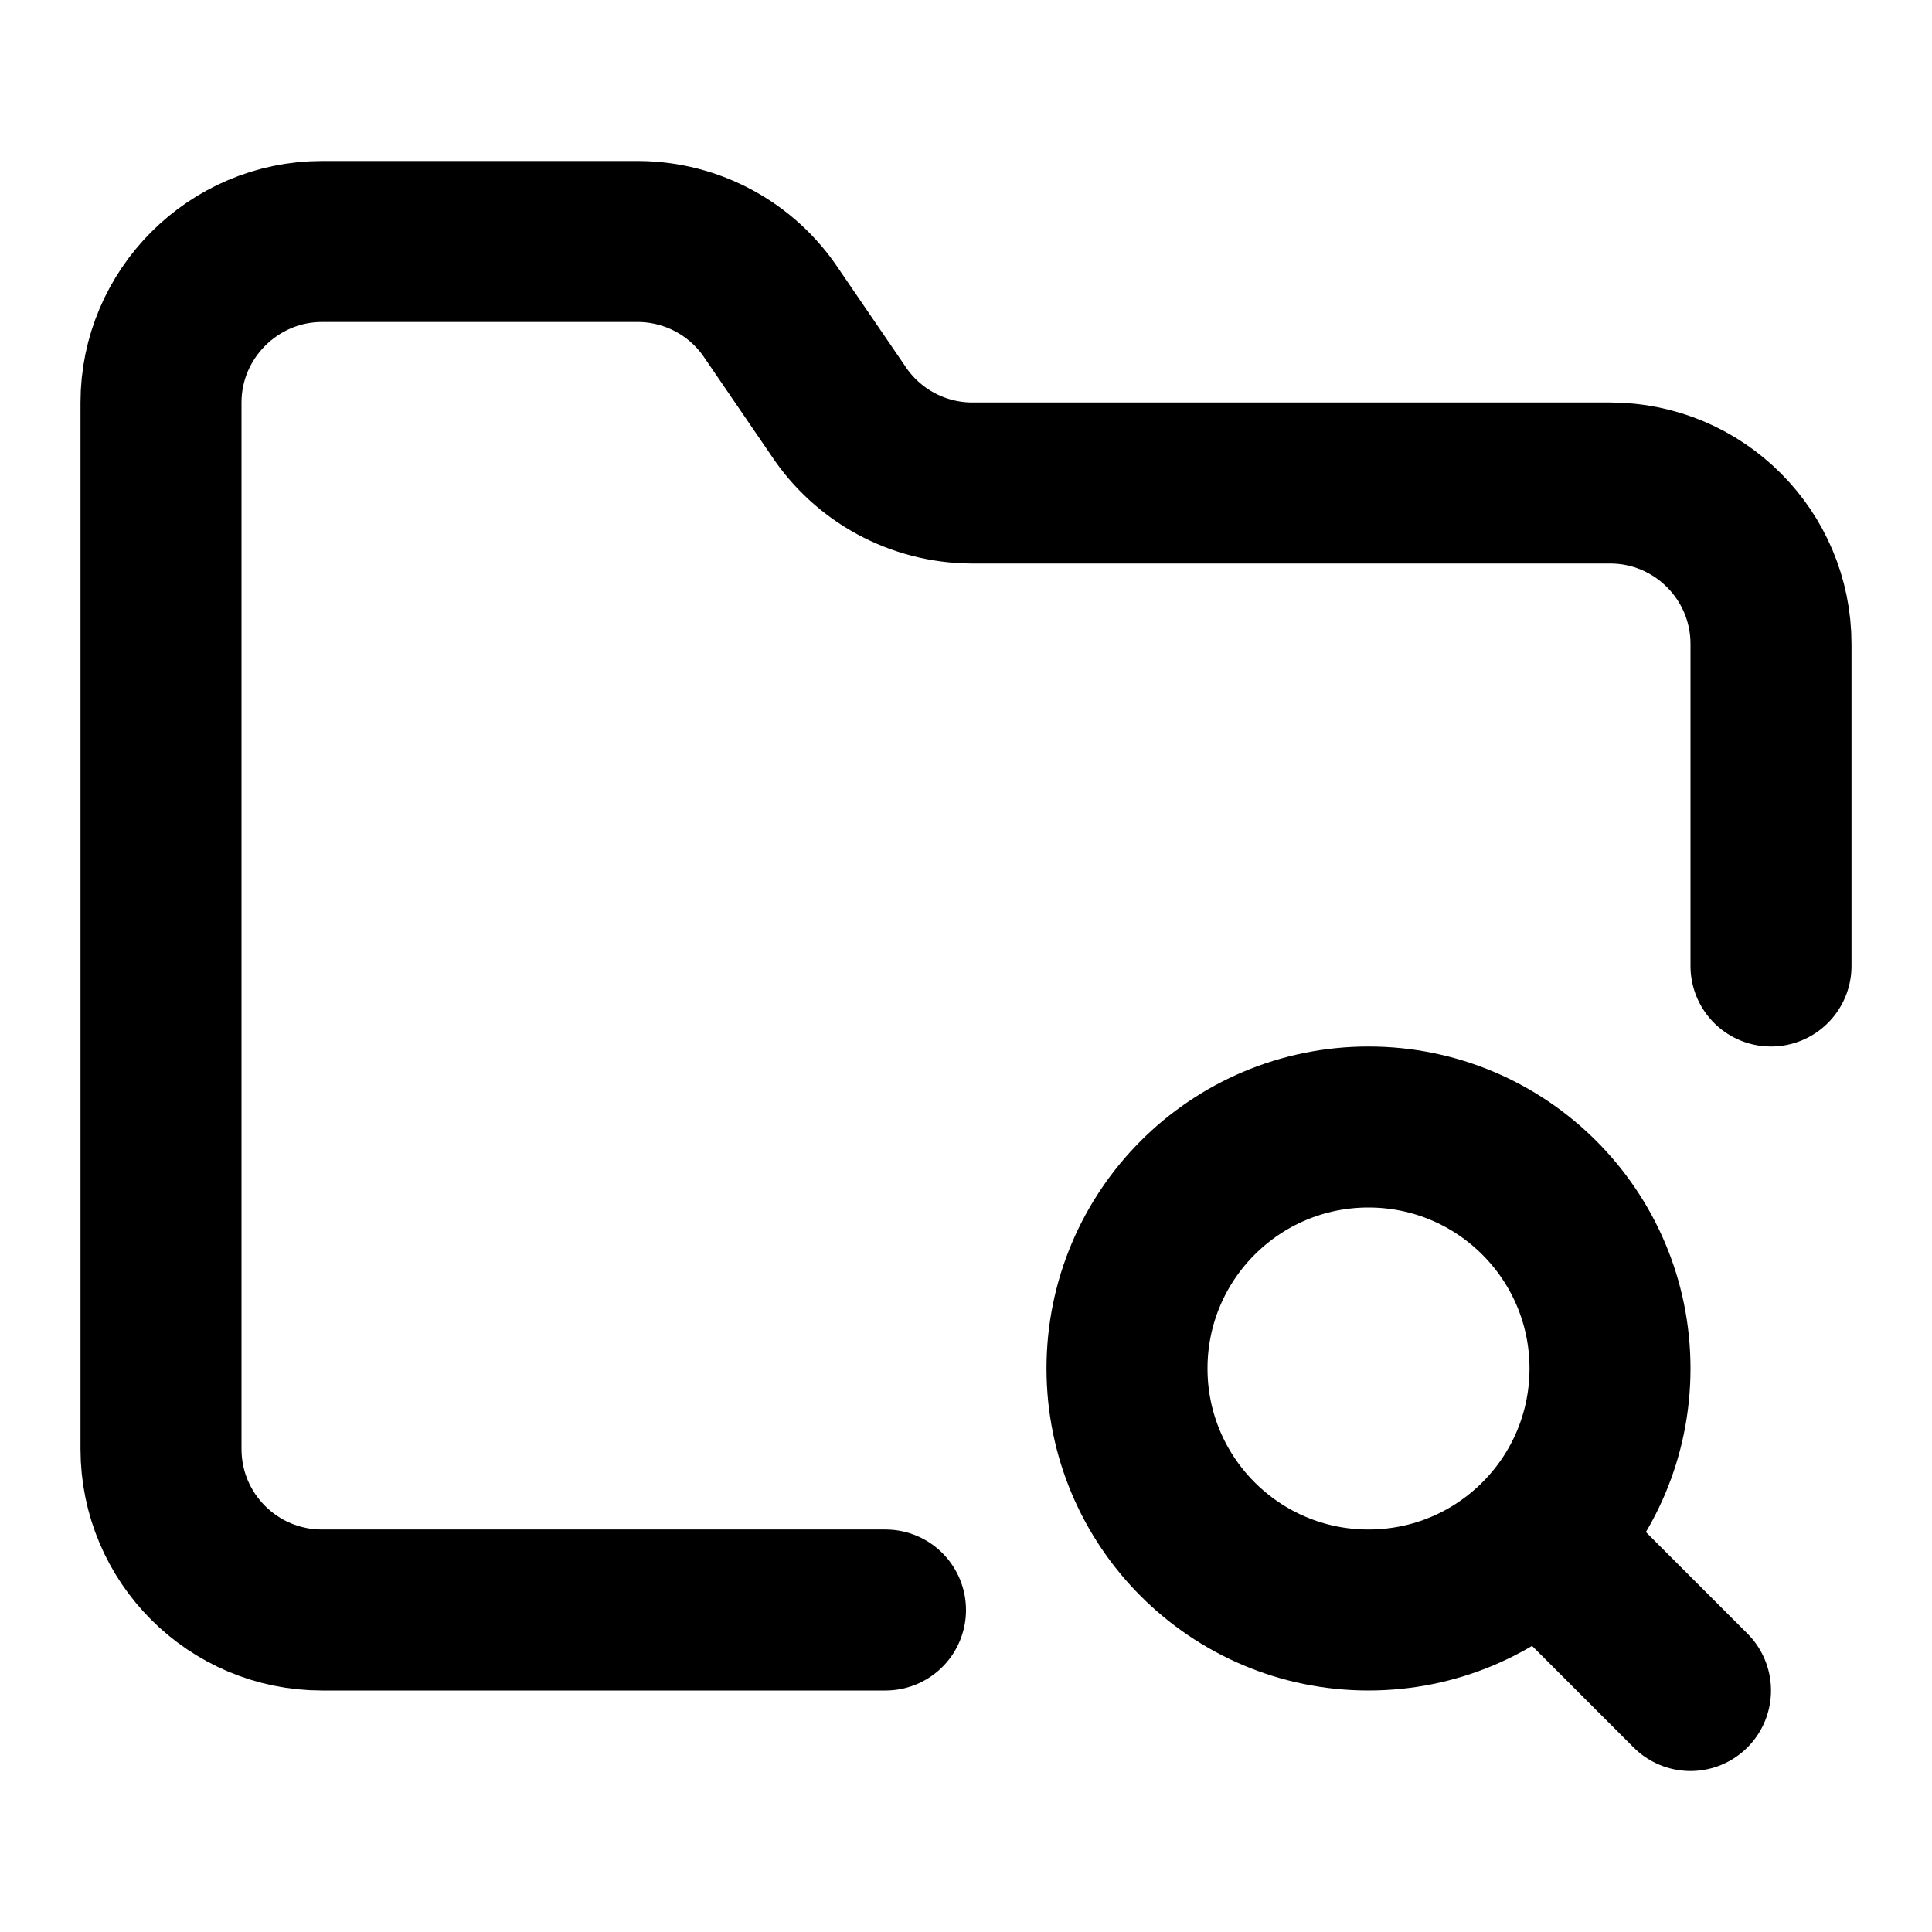
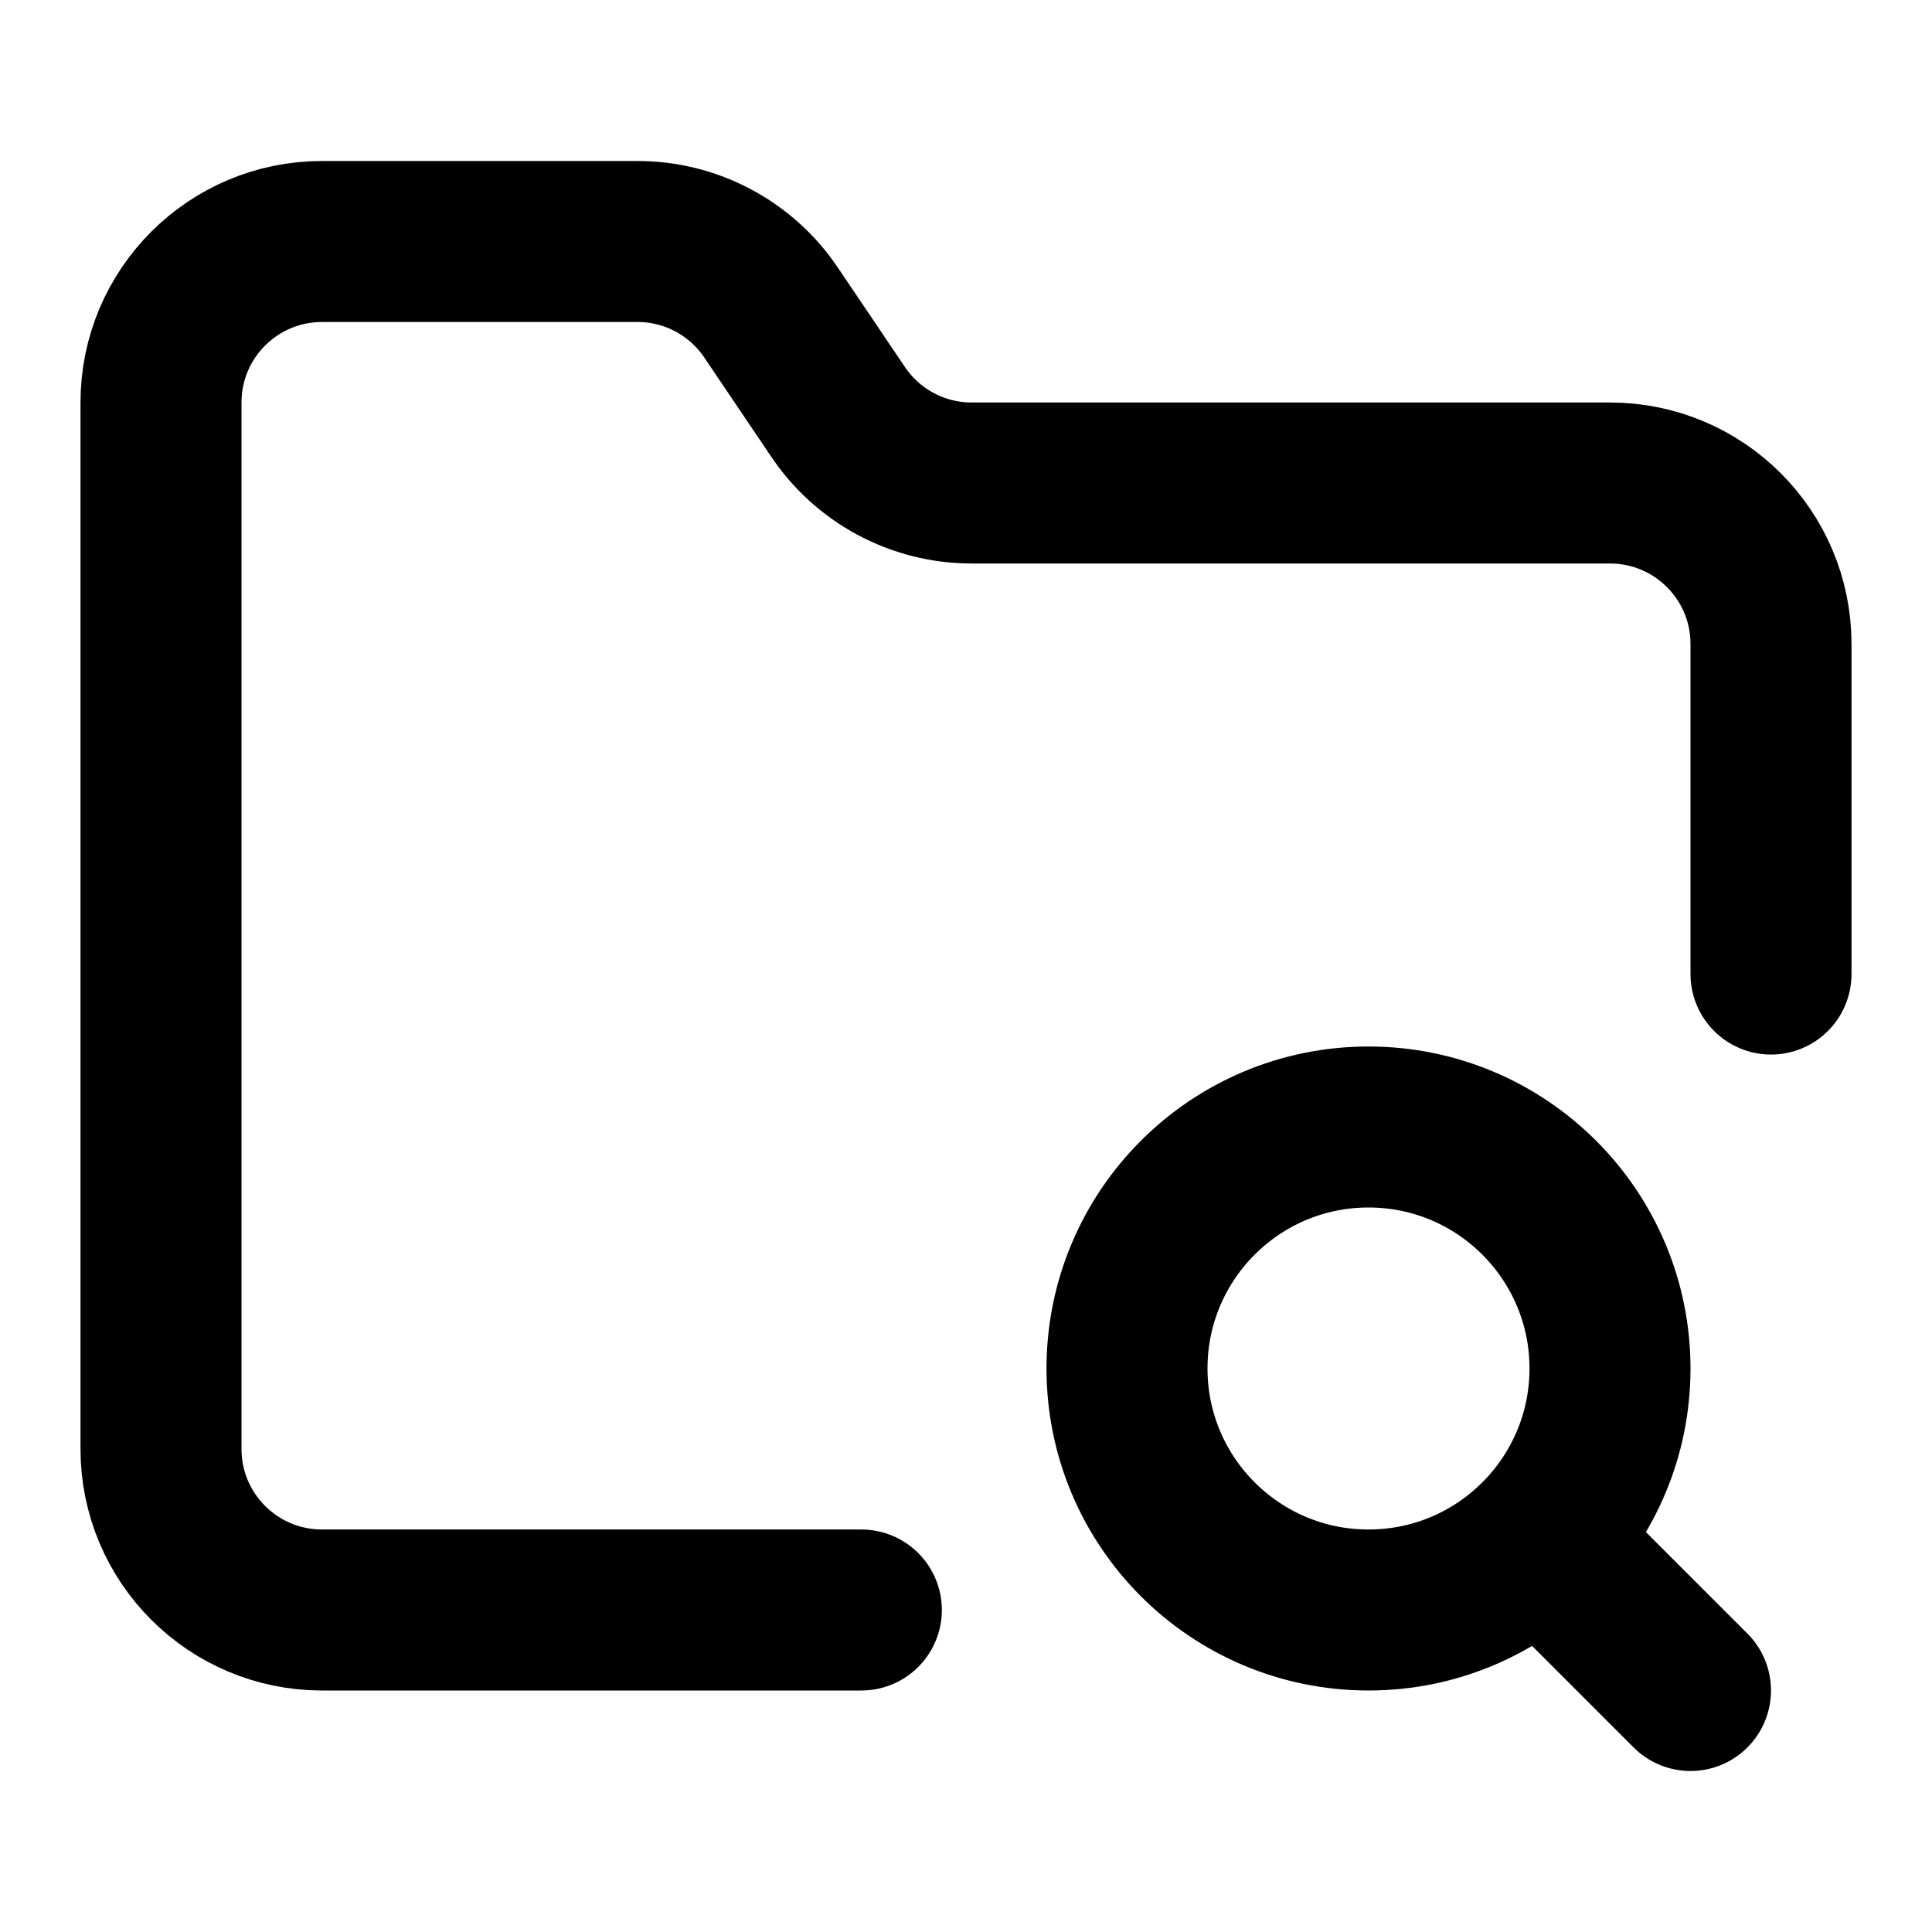
<svg xmlns="http://www.w3.org/2000/svg" width="24" height="24" viewBox="0 0 24 24" fill="none" stroke="currentColor" stroke-width="2" stroke-linecap="round" stroke-linejoin="round">
-   <path d="M11 20H4a2 2 0 0 1-2-2V5c0-1.1.9-2 2-2h3.93a2 2 0 0 1 1.66.9l.82 1.2a2 2 0 0 0 1.66.9H20a2 2 0 0 1 2 2v4" />
  <circle cx="17" cy="17" r="3" />
+   <path d="M10.7 20H4a2 2 0 0 1-2-2V5a2 2 0 0 1 2-2h3.9a2 2 0 0 1 1.69.9l.81 1.2a2 2 0 0 0 1.67.9H20a2 2 0 0 1 2 2v4.1" />
  <path d="m21 21-1.5-1.5" />
</svg>
